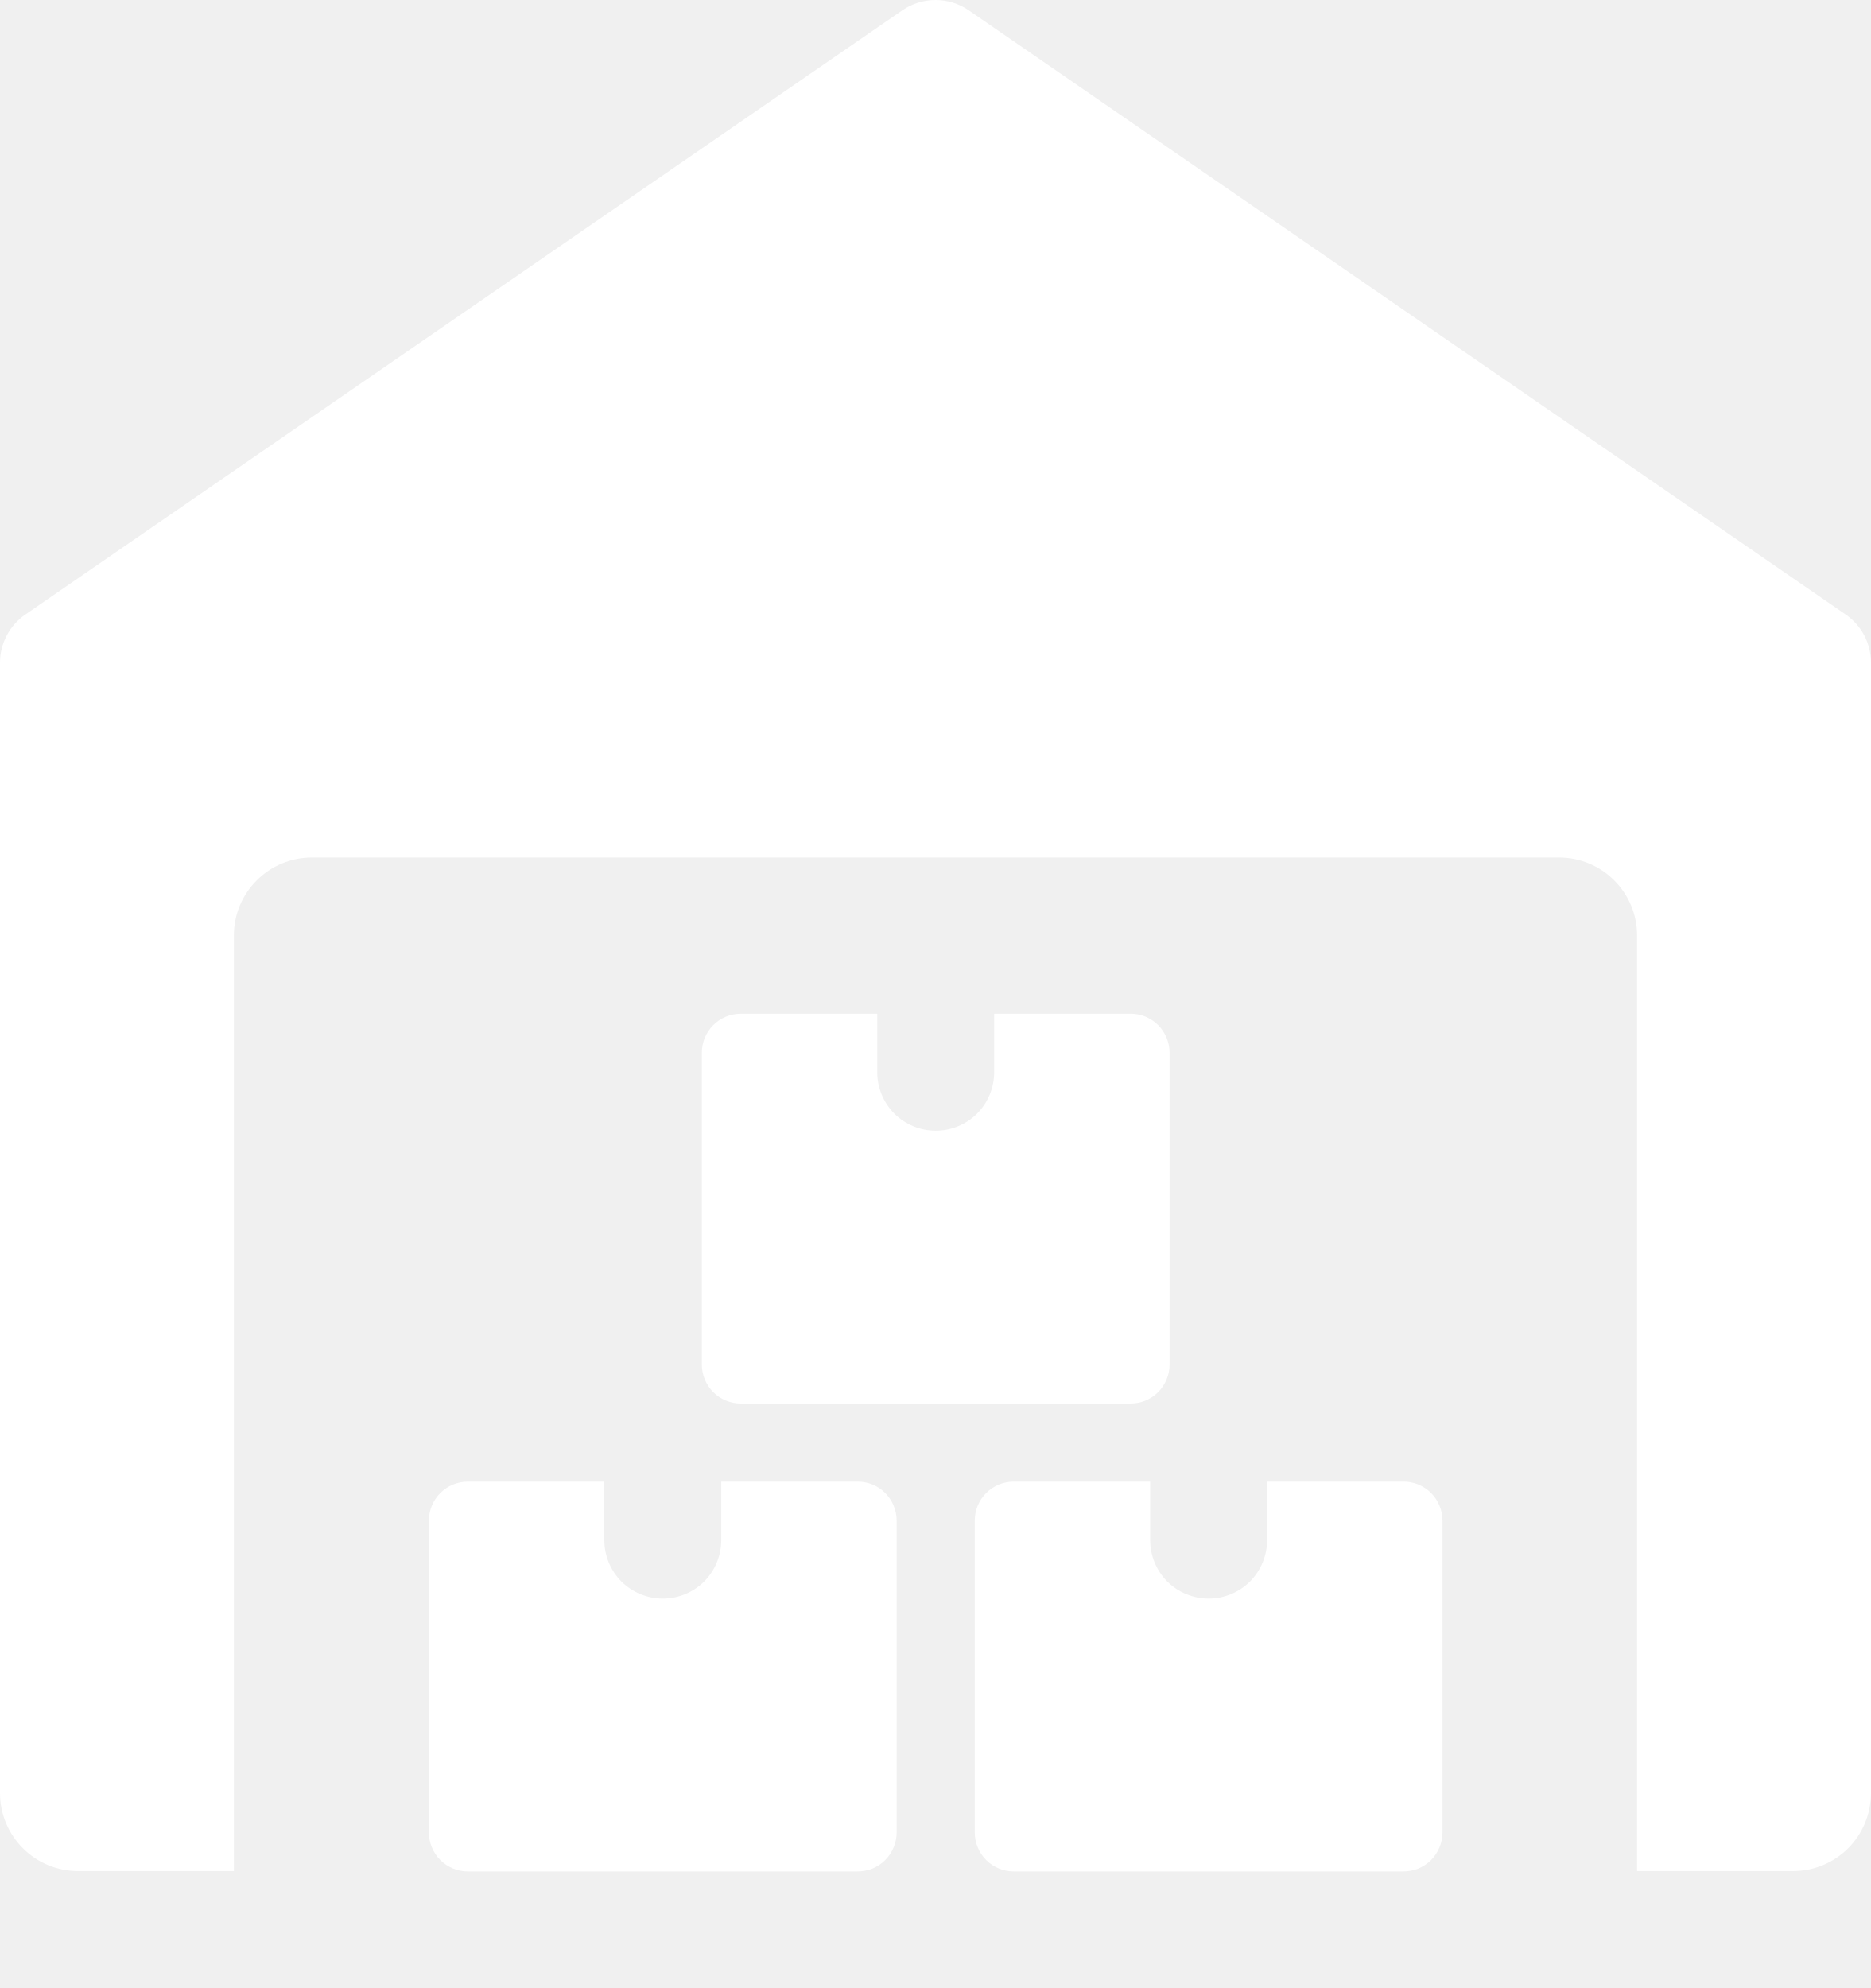
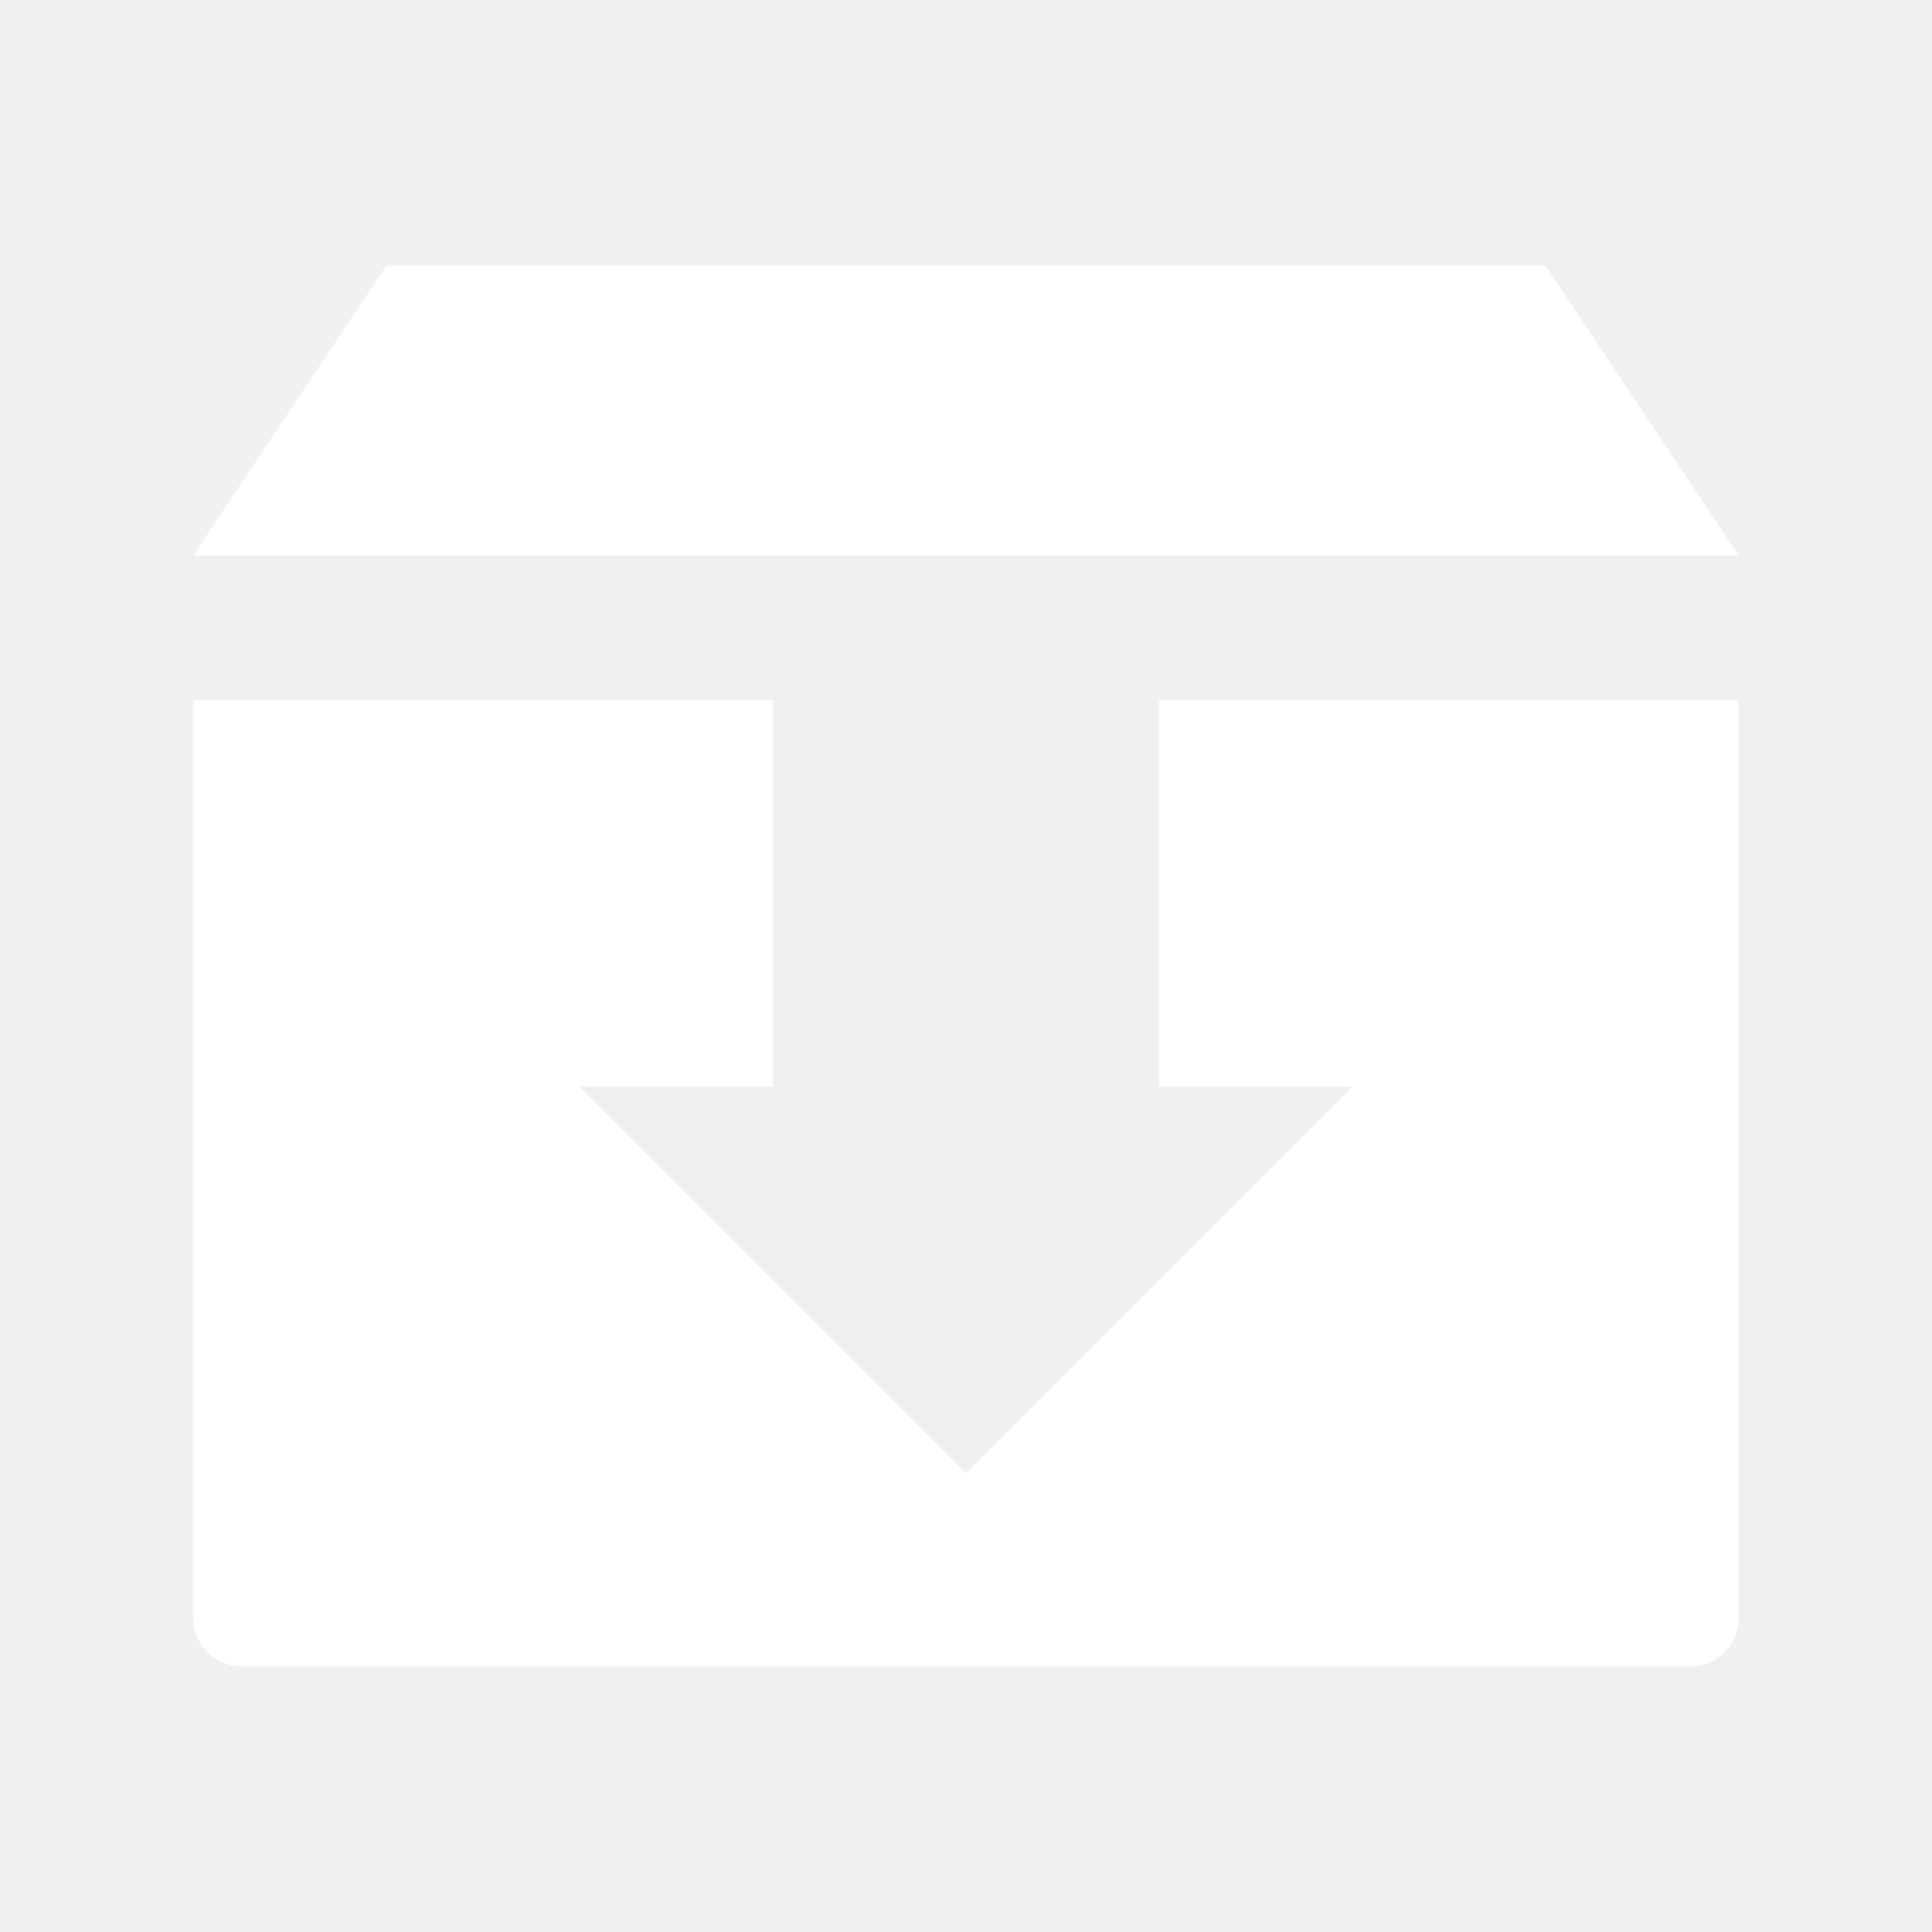
- <svg xmlns="http://www.w3.org/2000/svg" width="16" height="17" viewBox="0 0 16 17" fill="none">
-   <path style="fill:white" d="M15.784 5.255L8.284 0.088C8.201 0.031 8.102 0 8.001 0C7.899 0 7.8 0.031 7.717 0.088L0.217 5.255C0.15 5.301 0.095 5.363 0.058 5.434C0.02 5.506 3.288e-05 5.586 0 5.667L0 15.334C0 15.511 0.071 15.68 0.196 15.805C0.321 15.93 0.49 16 0.667 16H2V8C2 7.823 2.07 7.654 2.195 7.529C2.32 7.403 2.49 7.333 2.667 7.333H13.333C13.51 7.333 13.68 7.403 13.805 7.529C13.93 7.654 14 7.823 14 8V16H15.333C15.51 16 15.68 15.93 15.805 15.805C15.93 15.68 16 15.51 16 15.333V5.667C16 5.586 15.98 5.506 15.943 5.434C15.905 5.363 15.851 5.301 15.784 5.255V5.255Z" fill="#033A88" />
-   <path style="fill:white" d="M6.168 12.67V13.17C6.168 13.303 6.115 13.43 6.022 13.524C5.928 13.617 5.801 13.67 5.668 13.67C5.535 13.67 5.408 13.617 5.314 13.524C5.221 13.43 5.168 13.303 5.168 13.17V12.67H4.001C3.913 12.67 3.828 12.705 3.765 12.768C3.703 12.83 3.668 12.915 3.668 13.003V15.67C3.668 15.758 3.703 15.843 3.765 15.905C3.828 15.968 3.913 16.003 4.001 16.003H7.331C7.375 16.003 7.419 15.995 7.46 15.979C7.5 15.962 7.538 15.938 7.569 15.907C7.6 15.876 7.625 15.839 7.642 15.798C7.659 15.758 7.668 15.714 7.668 15.67V13.003C7.668 12.959 7.659 12.915 7.642 12.875C7.625 12.834 7.6 12.797 7.569 12.766C7.538 12.735 7.5 12.711 7.46 12.694C7.419 12.678 7.375 12.669 7.331 12.67H6.168Z" fill="#033A88" />
-   <path style="fill:white" d="M10.836 12.67V13.17C10.836 13.303 10.783 13.43 10.69 13.524C10.596 13.617 10.469 13.67 10.336 13.67C10.203 13.67 10.076 13.617 9.982 13.524C9.889 13.43 9.836 13.303 9.836 13.17V12.67H8.669C8.581 12.67 8.496 12.705 8.433 12.768C8.371 12.83 8.336 12.915 8.336 13.003V15.67C8.336 15.758 8.371 15.843 8.433 15.905C8.496 15.968 8.581 16.003 8.669 16.003H11.999C12.043 16.003 12.087 15.995 12.128 15.979C12.168 15.962 12.206 15.938 12.237 15.907C12.268 15.876 12.293 15.839 12.31 15.798C12.327 15.758 12.336 15.714 12.336 15.67V13.003C12.336 12.959 12.327 12.915 12.31 12.875C12.293 12.834 12.268 12.797 12.237 12.766C12.206 12.735 12.168 12.711 12.128 12.694C12.087 12.678 12.043 12.669 11.999 12.67H10.836Z" fill="#033A88" />
-   <path style="fill:white" d="M8.502 8.669V9.169C8.502 9.302 8.449 9.429 8.356 9.523C8.262 9.616 8.135 9.669 8.002 9.669C7.869 9.669 7.742 9.616 7.648 9.523C7.555 9.429 7.502 9.302 7.502 9.169V8.669H6.335C6.247 8.669 6.162 8.704 6.099 8.767C6.037 8.829 6.002 8.914 6.002 9.002V11.669C6.002 11.757 6.037 11.842 6.099 11.904C6.162 11.967 6.247 12.002 6.335 12.002H9.665C9.709 12.002 9.753 11.994 9.794 11.978C9.834 11.961 9.872 11.937 9.903 11.906C9.934 11.875 9.959 11.838 9.976 11.797C9.993 11.757 10.002 11.713 10.002 11.669V9.002C10.002 8.958 9.993 8.914 9.976 8.874C9.959 8.833 9.934 8.796 9.903 8.765C9.872 8.734 9.834 8.71 9.794 8.693C9.753 8.677 9.709 8.668 9.665 8.669H8.502Z" fill="#033A88" />
+ <svg xmlns="http://www.w3.org/2000/svg" width="20" height="20" viewBox="0 0 20 20" fill="none">
+   <path fill-rule="evenodd" clip-rule="evenodd" d="M8 7.25H2V16.75C2 17.026 2.224 17.25 2.5 17.25H17.5C17.776 17.25 18 17.026 18 16.75V7.25H12V11.25L14 11.25L10 15.25L6 11.25H8V7.25Z" fill="white" />
+   <path d="M4 2.75H16L18 5.75H2L4 2.75Z" fill="white" />
</svg>
